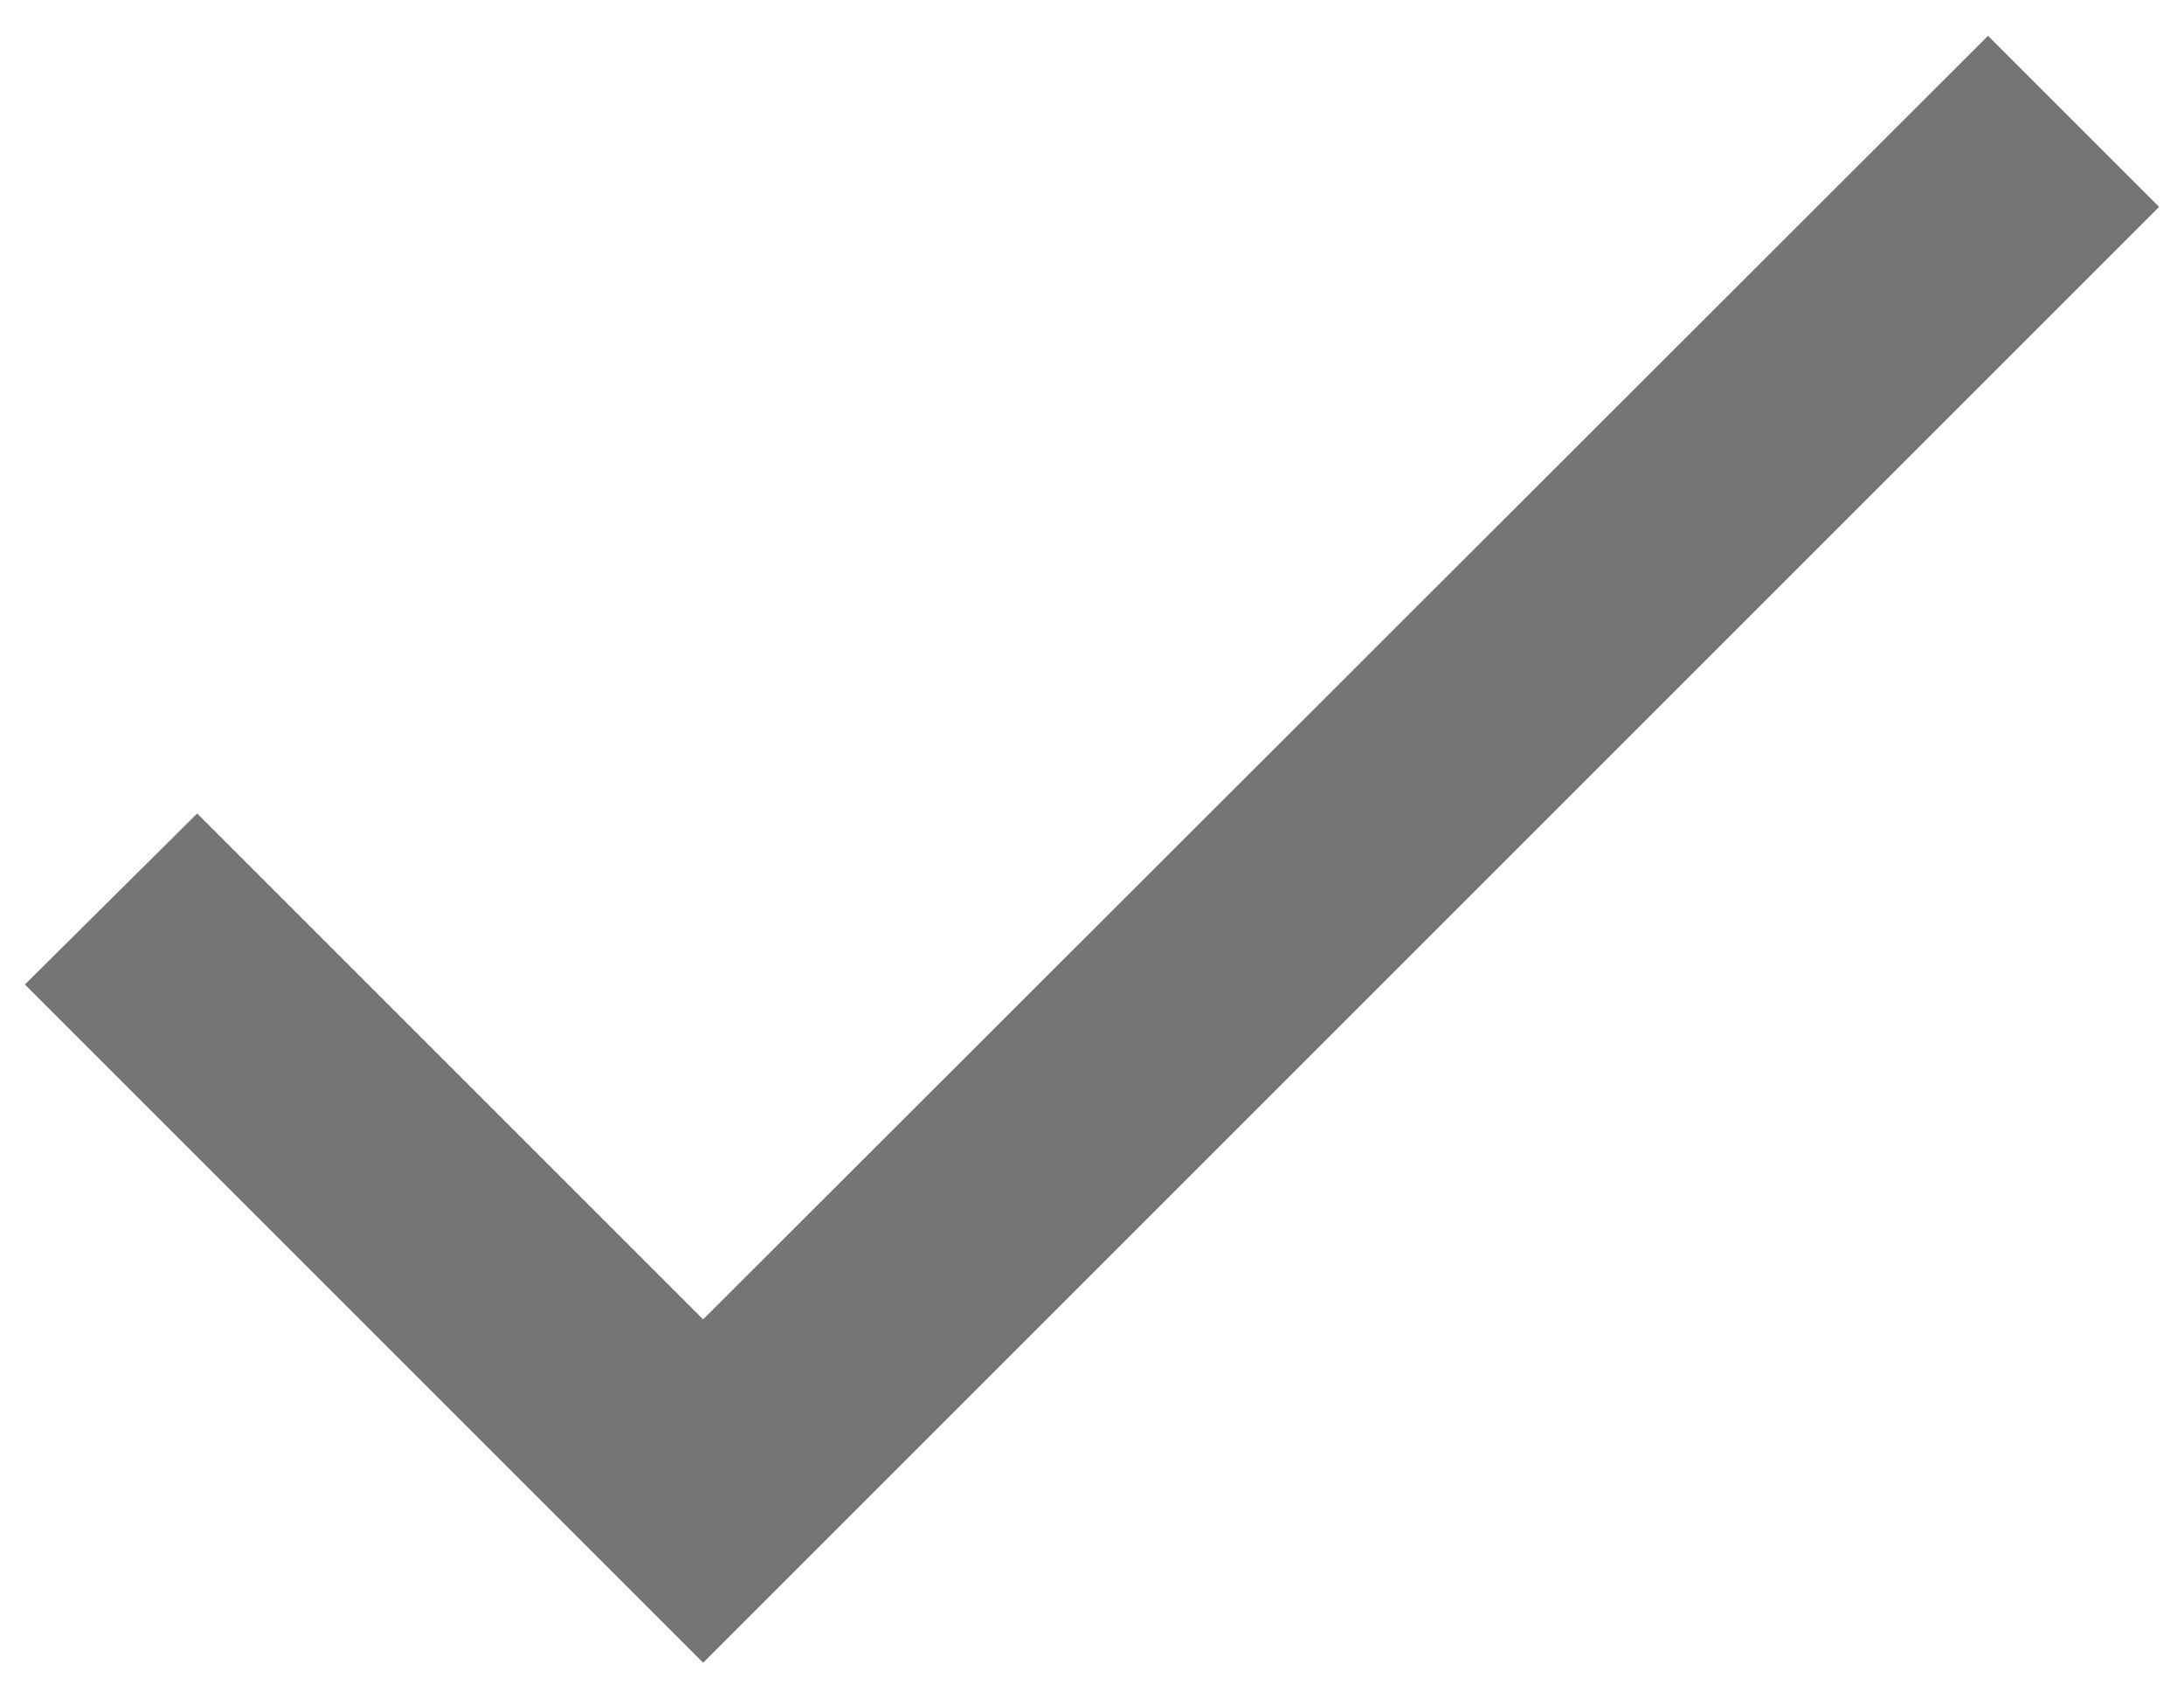
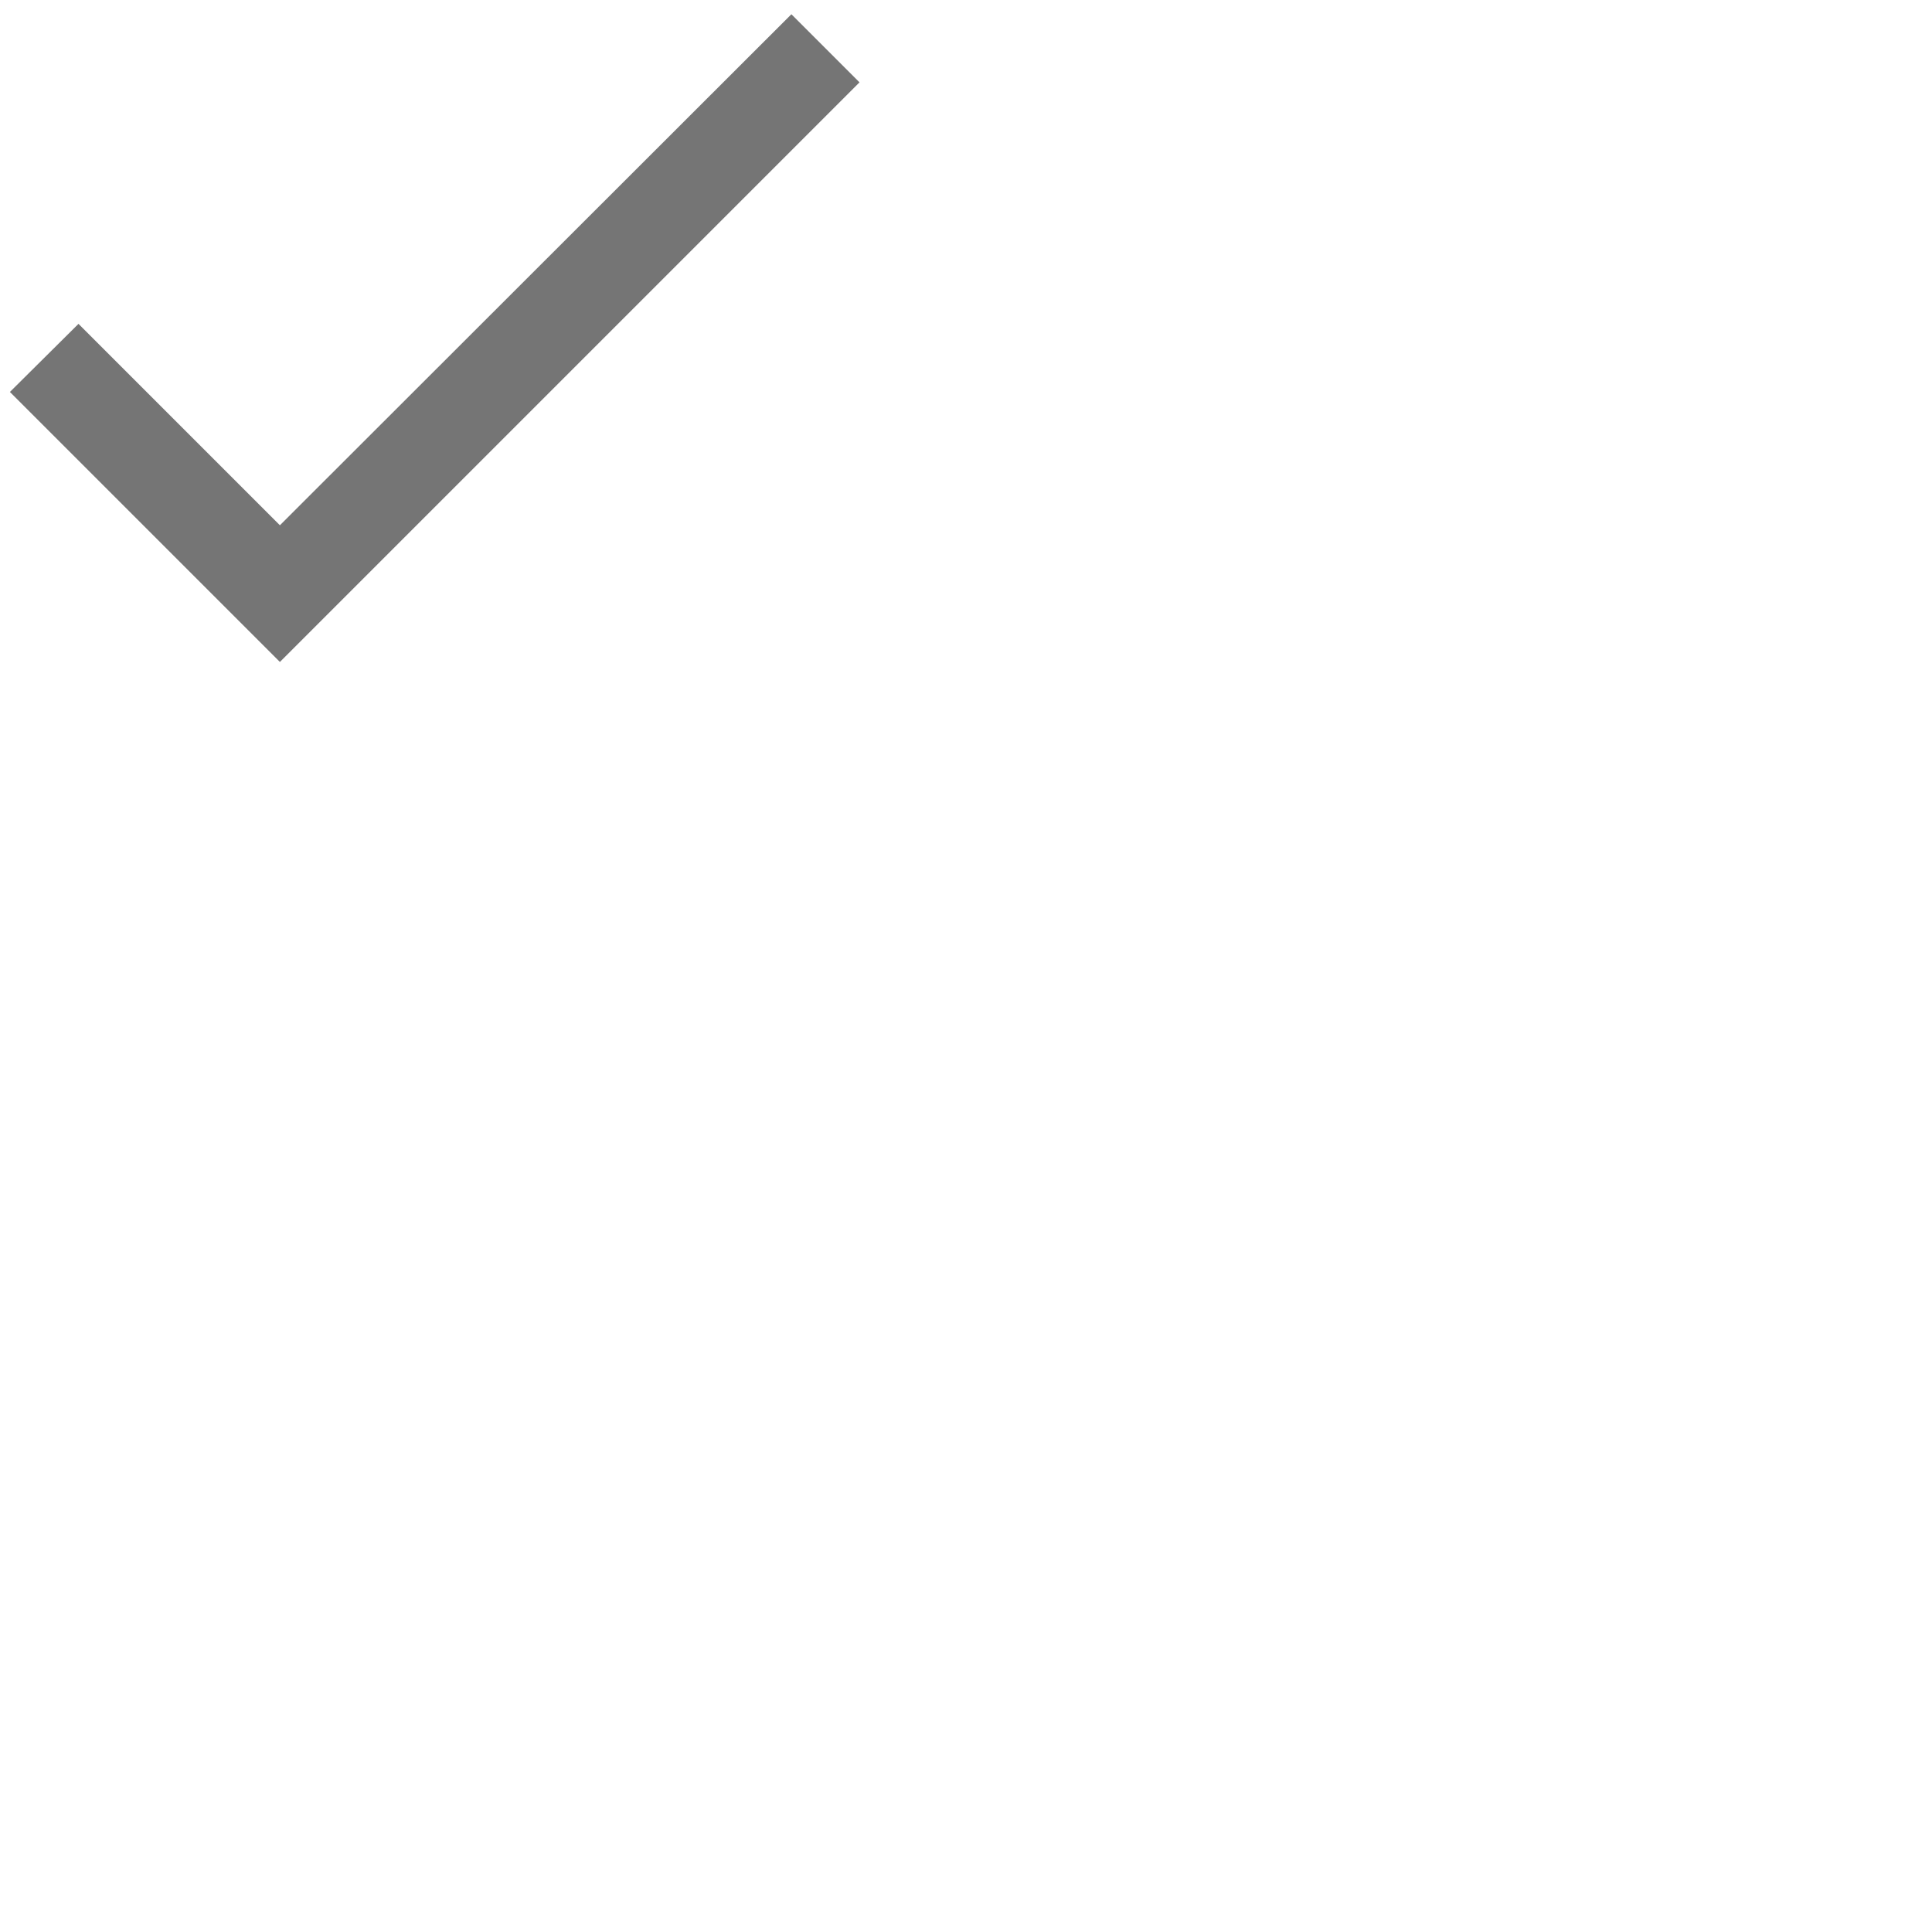
- <svg xmlns="http://www.w3.org/2000/svg" width="100%" height="100%" viewBox="0 0 18 14" fill="none">
+ <svg xmlns="http://www.w3.org/2000/svg" viewBox="0 0 40 40" fill="none">
  <path d="M5.795 10.875L1.625 6.705L0.205 8.115L5.795 13.705L17.795 1.705L16.385 0.295L5.795 10.875Z" fill="black" fill-opacity="0.54" />
</svg>
